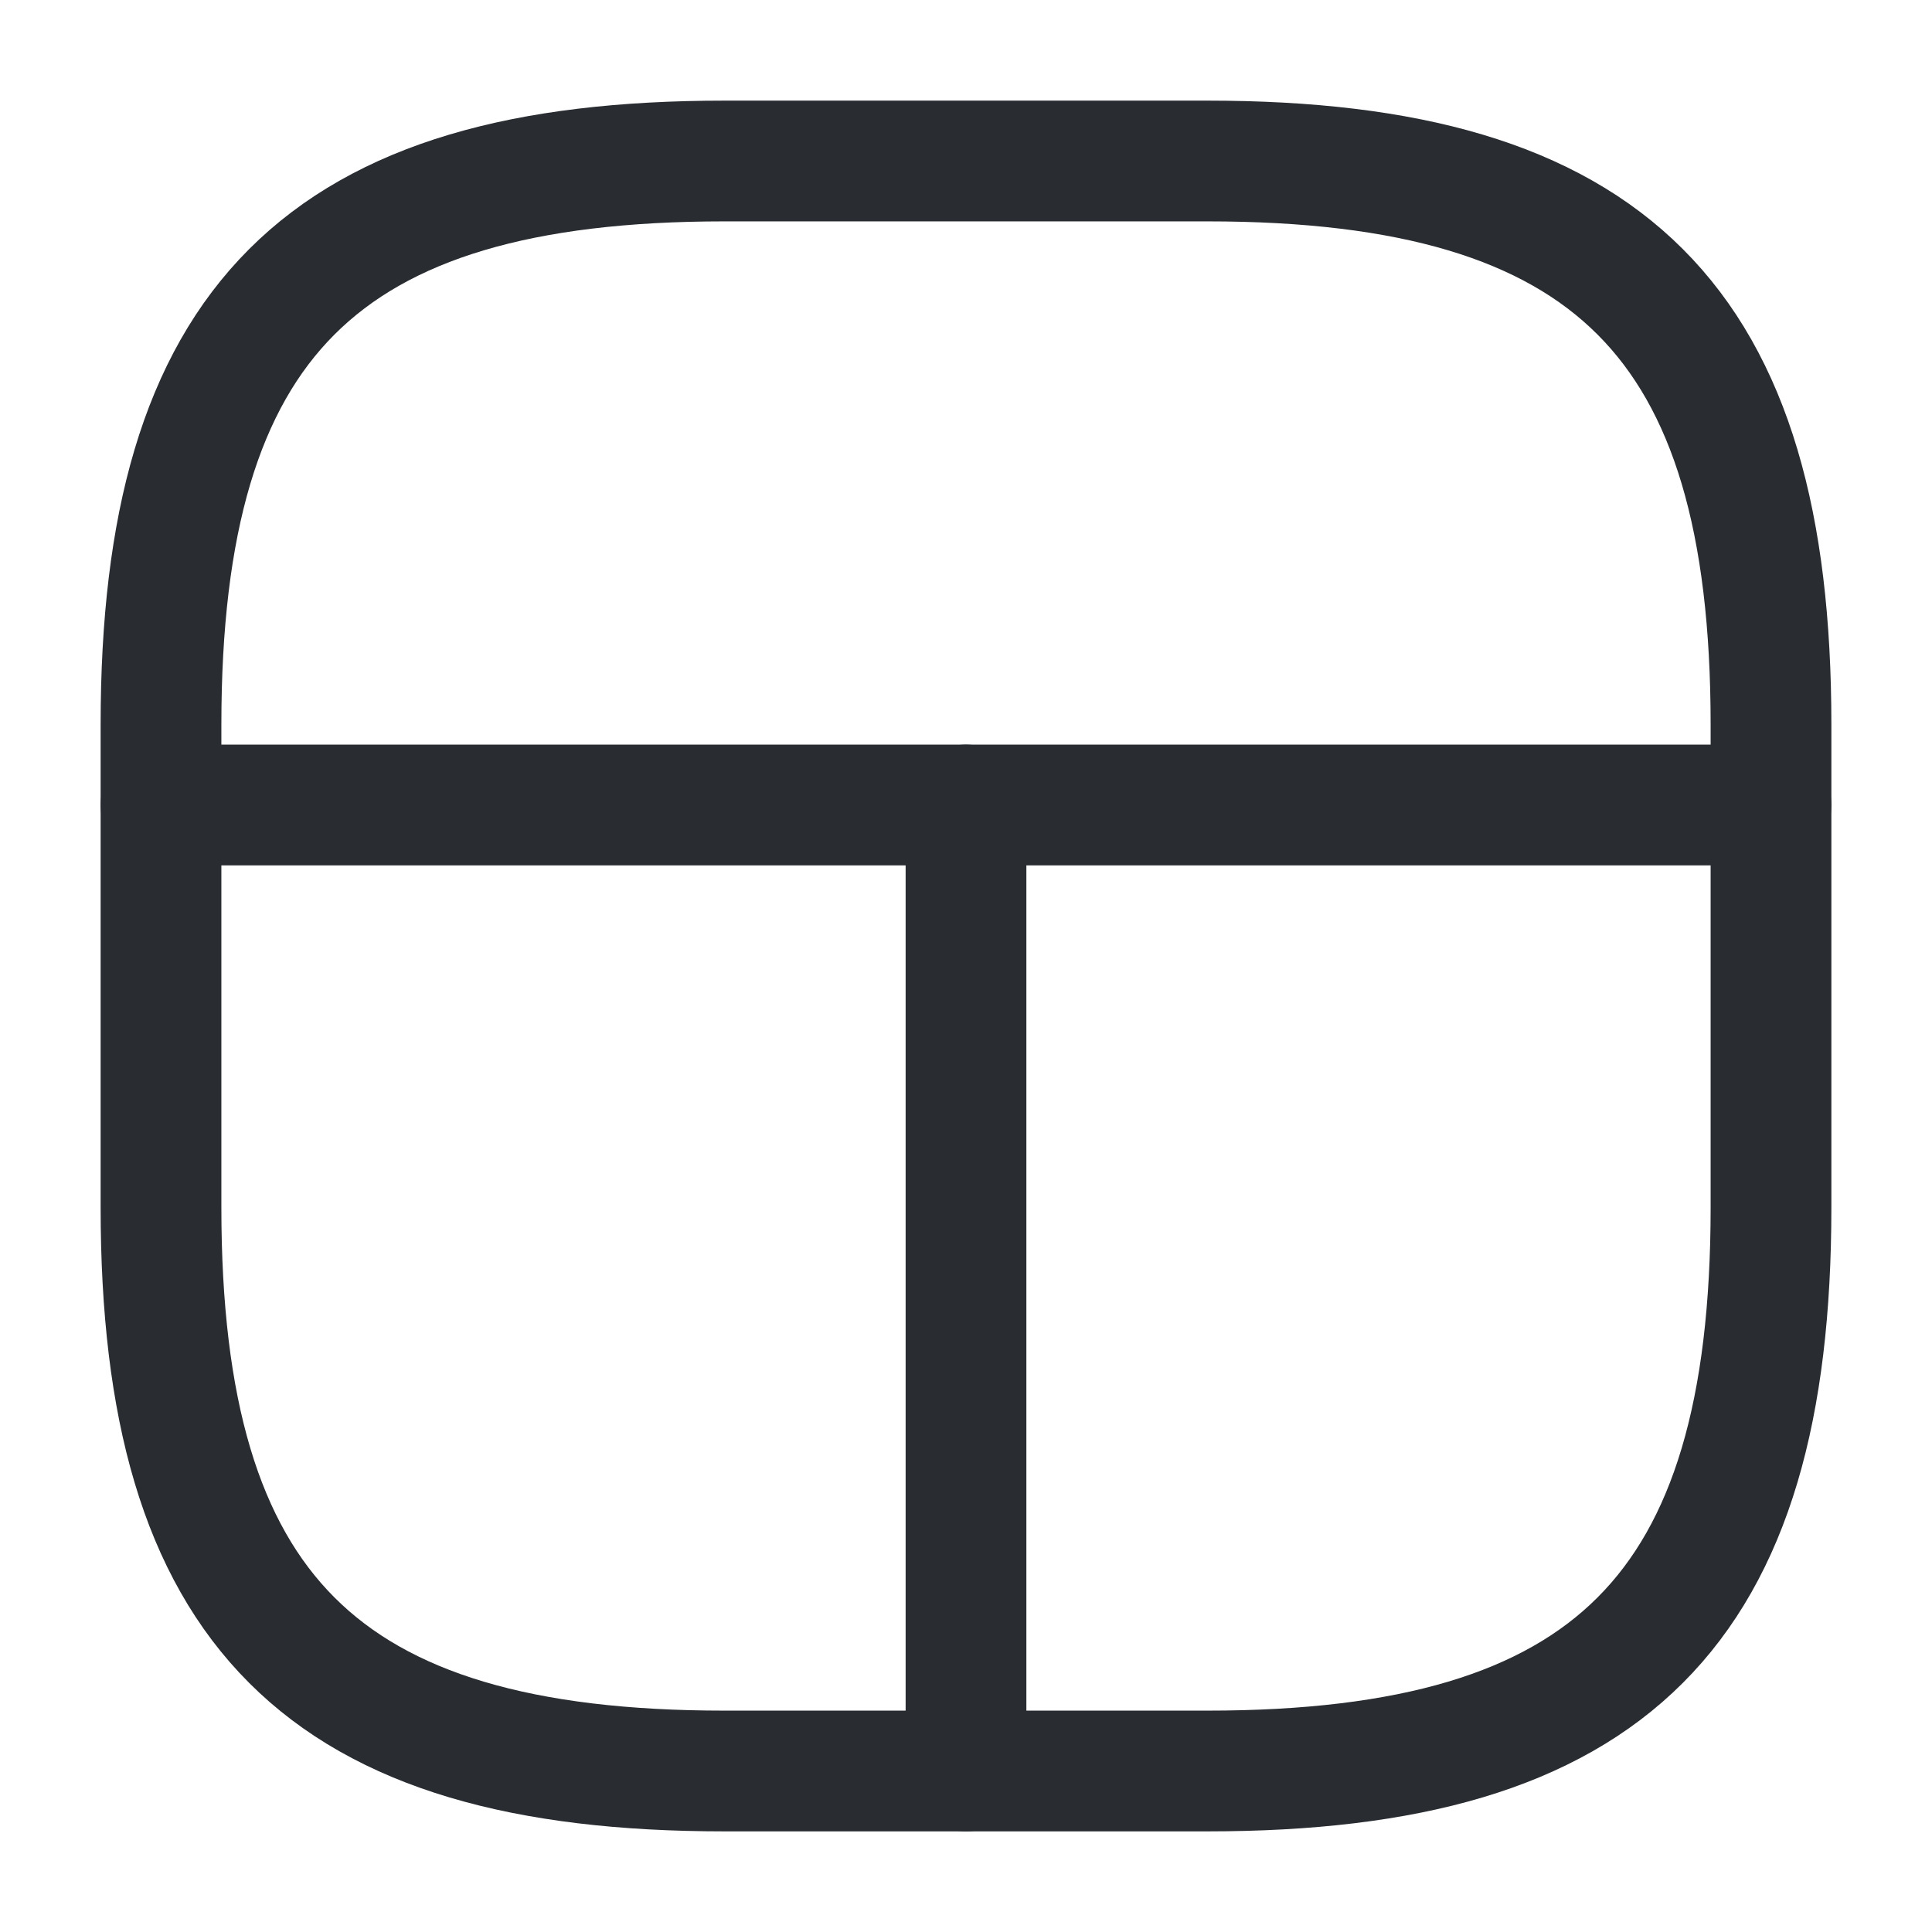
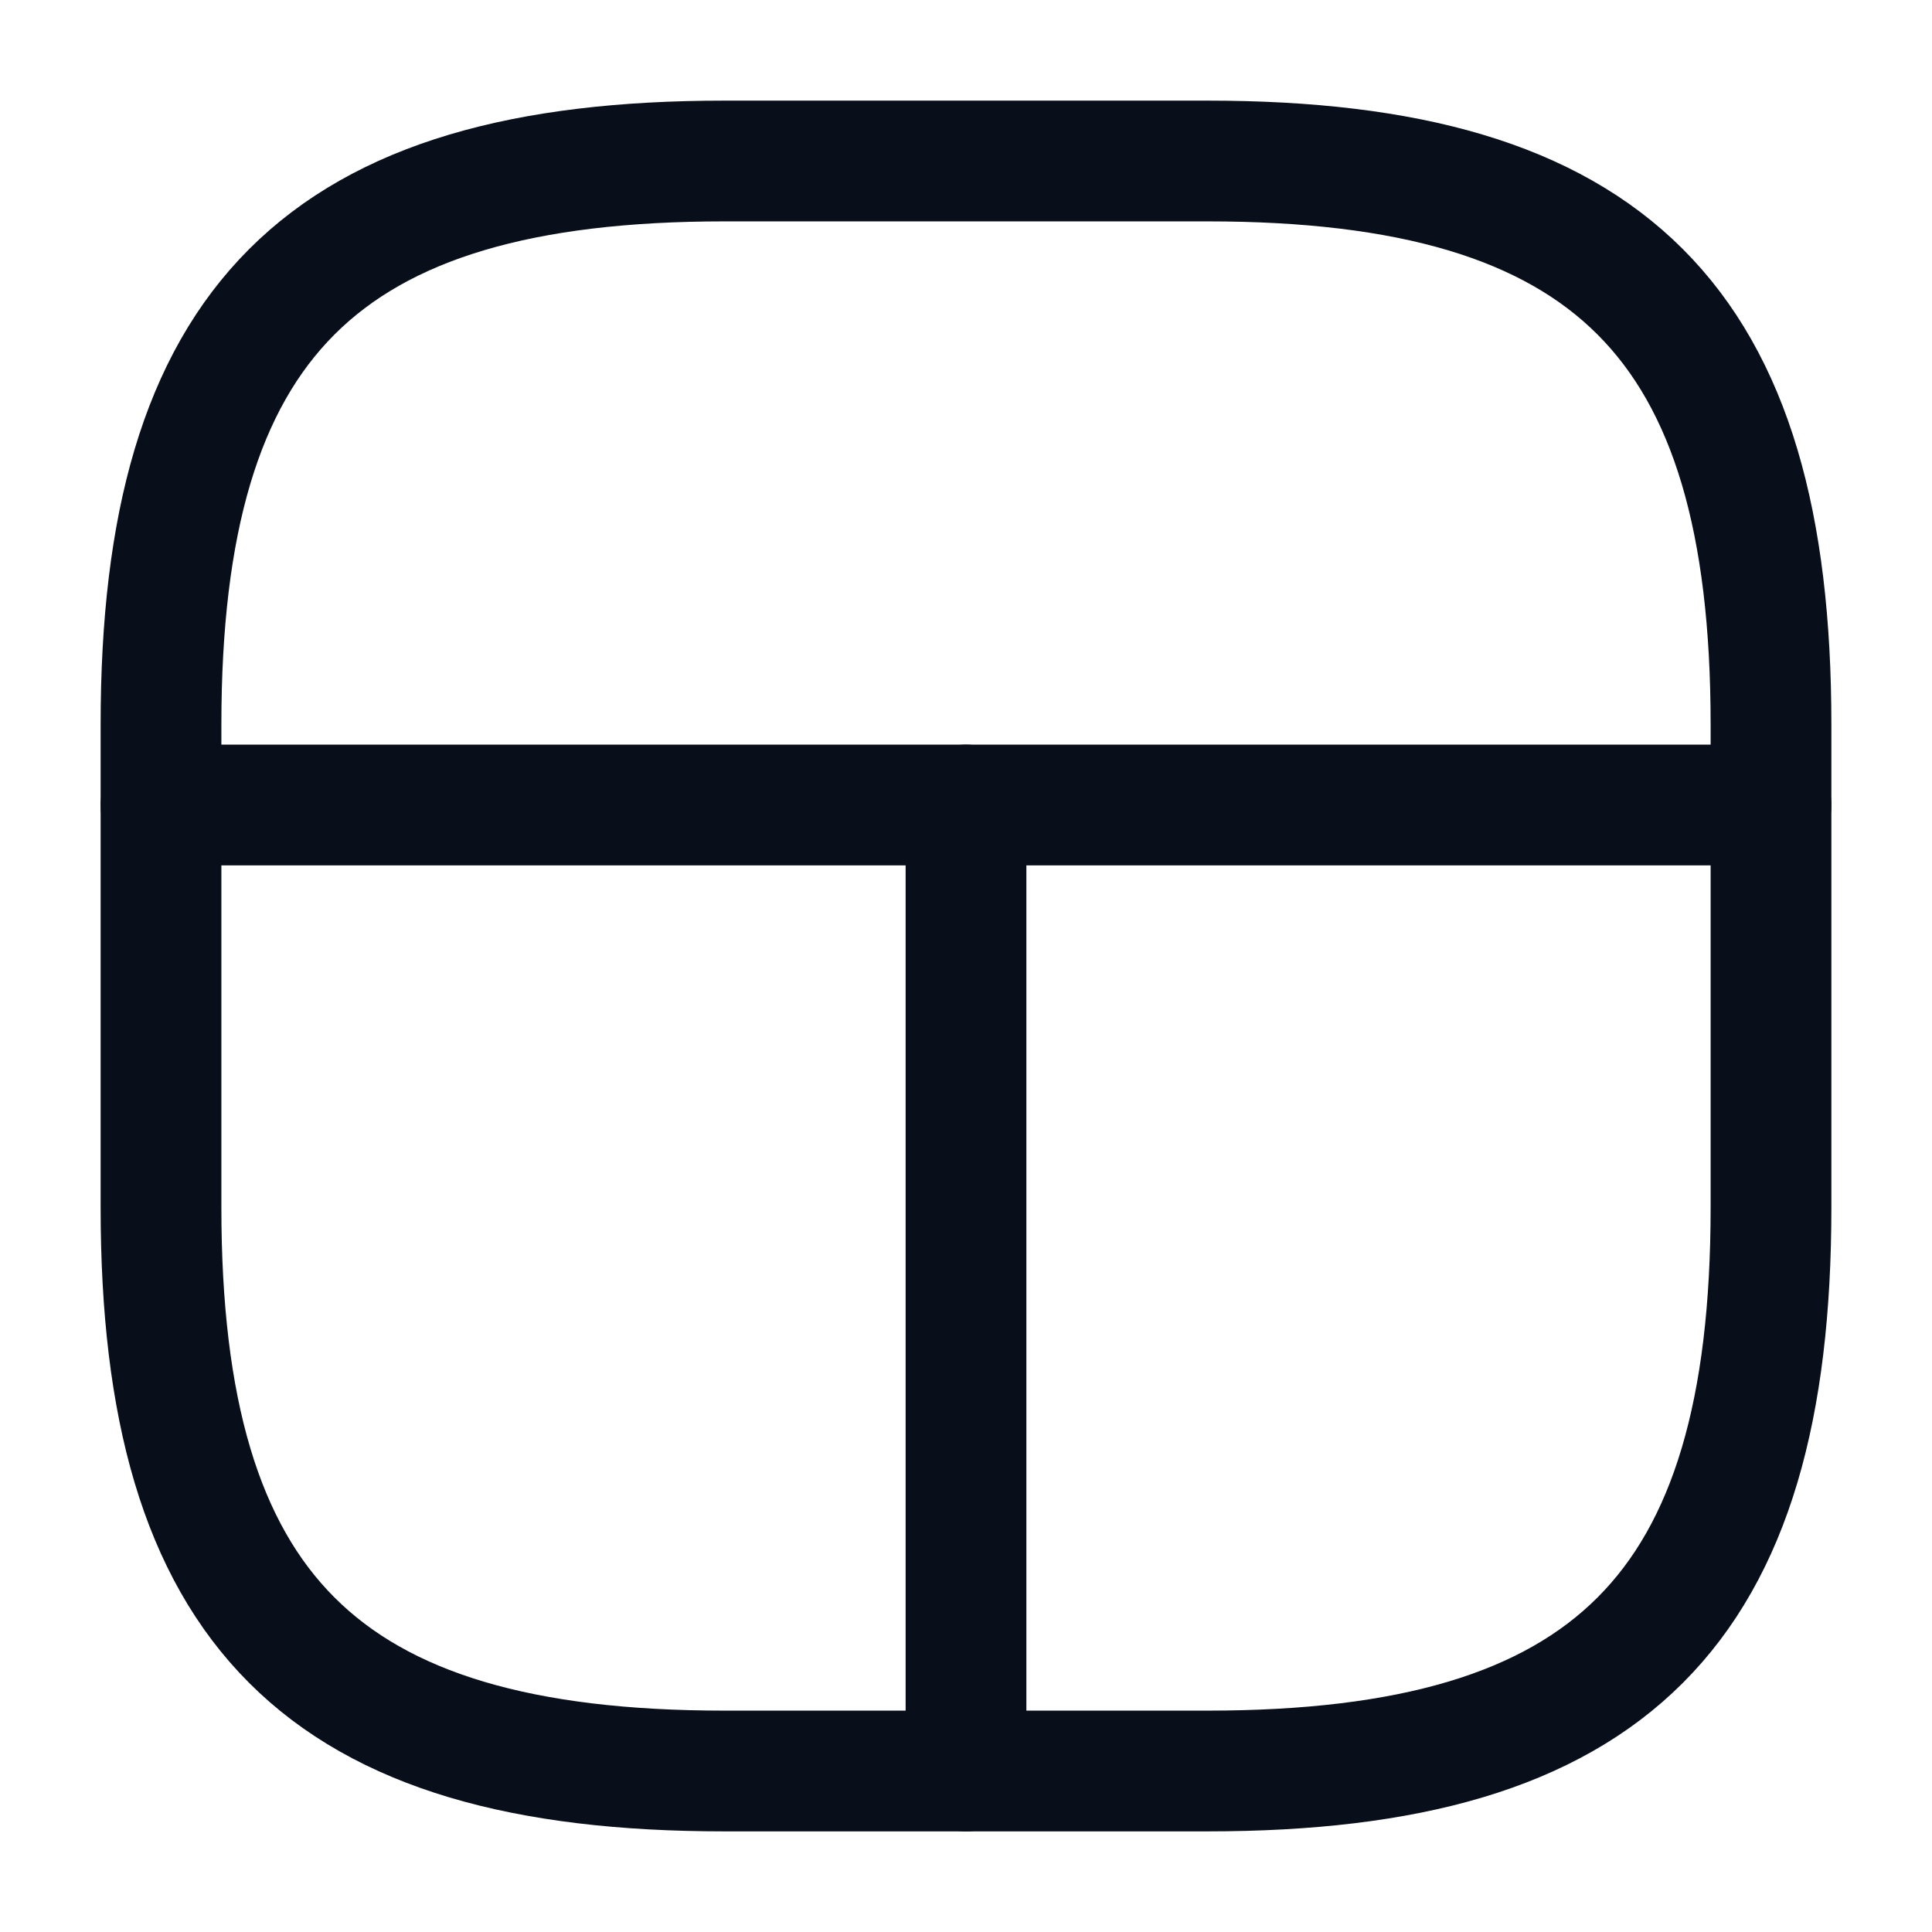
<svg xmlns="http://www.w3.org/2000/svg" width="24" height="24" viewBox="0 0 24 24" fill="none">
-   <path d="M9 22H15C20 22 22 20 22 15V9C22 4 20 2 15 2H9C4 2 2 4 2 9V15C2 20 4 22 9 22Z" stroke="#292D32" stroke-width="1.5" stroke-linecap="round" stroke-linejoin="round" />
-   <path d="M22 10H2" stroke="#292D32" stroke-width="1.5" stroke-linecap="round" stroke-linejoin="round" />
-   <path d="M12 10V22" stroke="#292D32" stroke-width="1.5" stroke-linecap="round" stroke-linejoin="round" />
+   <path d="M9 22H15C20 22 22 20 22 15V9C22 4 20 2 15 2H9C4 2 2 4 2 9V15C2 20 4 22 9 22Z" stroke="#080F1A" stroke-width="1.5" stroke-linecap="round" stroke-linejoin="round" />
+   <path d="M22 10H2" stroke="#080F1A" stroke-width="1.5" stroke-linecap="round" stroke-linejoin="round" />
+   <path d="M12 10V22" stroke="#080F1A" stroke-width="1.5" stroke-linecap="round" stroke-linejoin="round" />
</svg>
